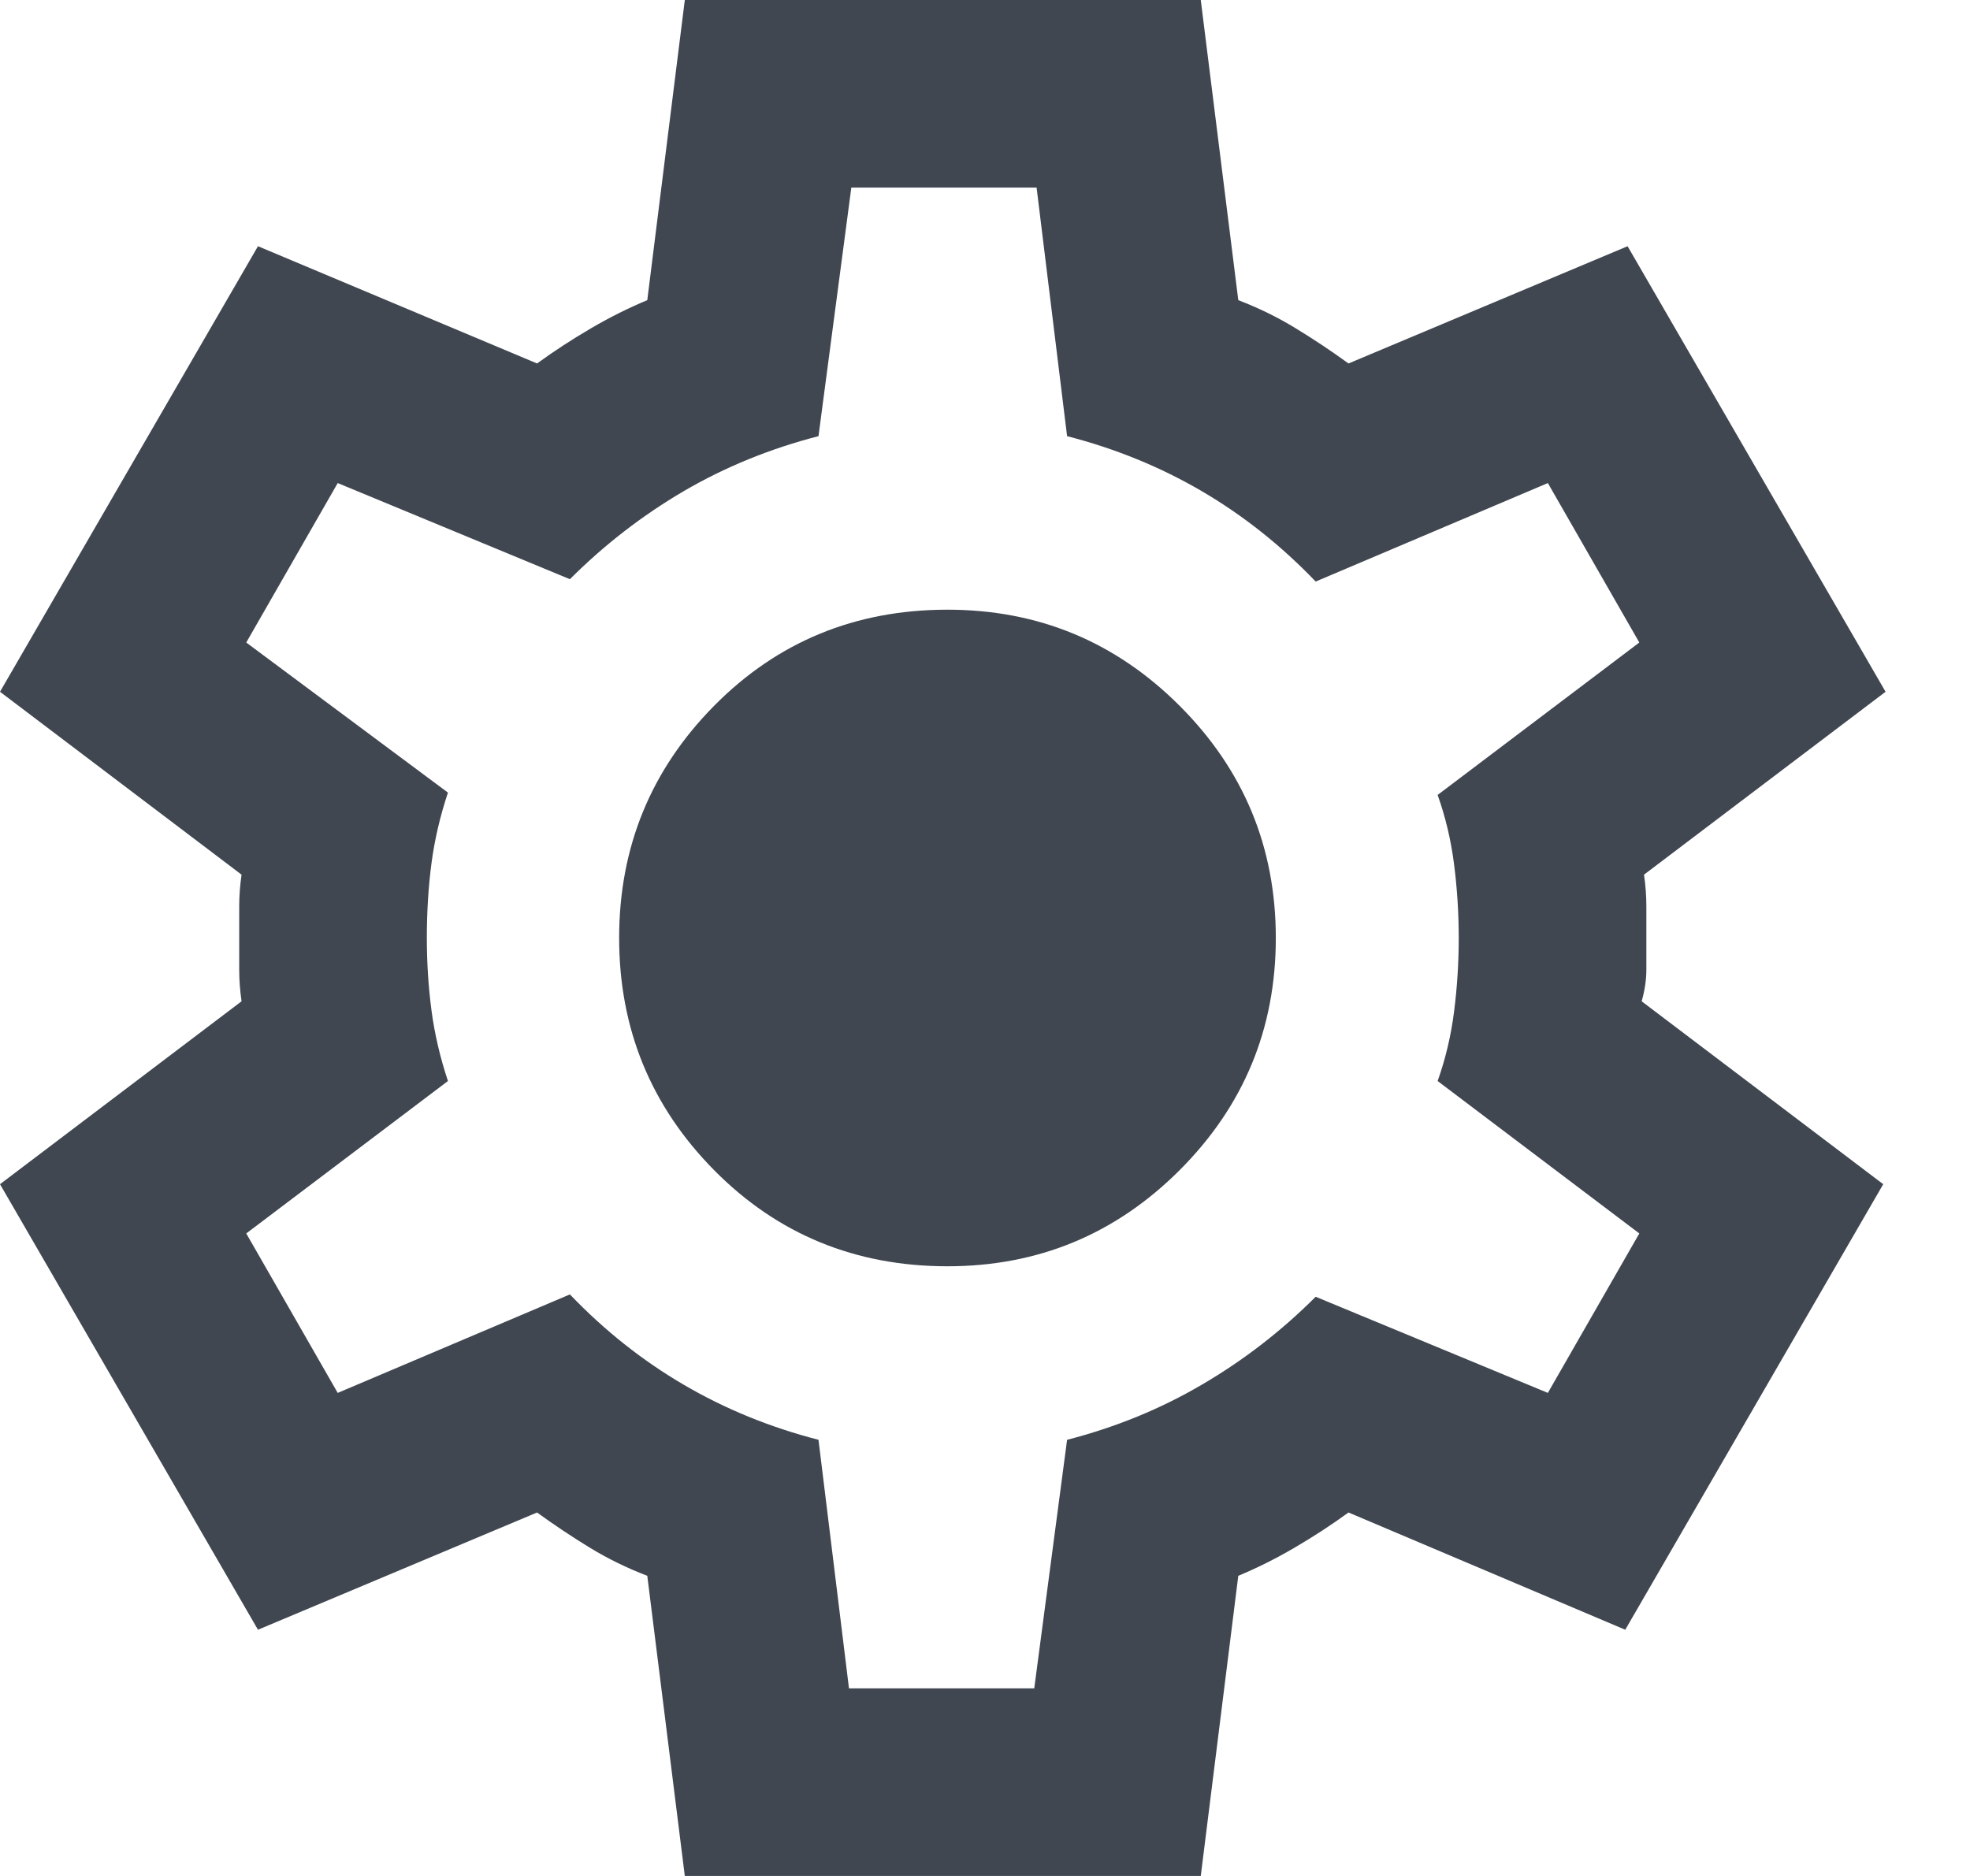
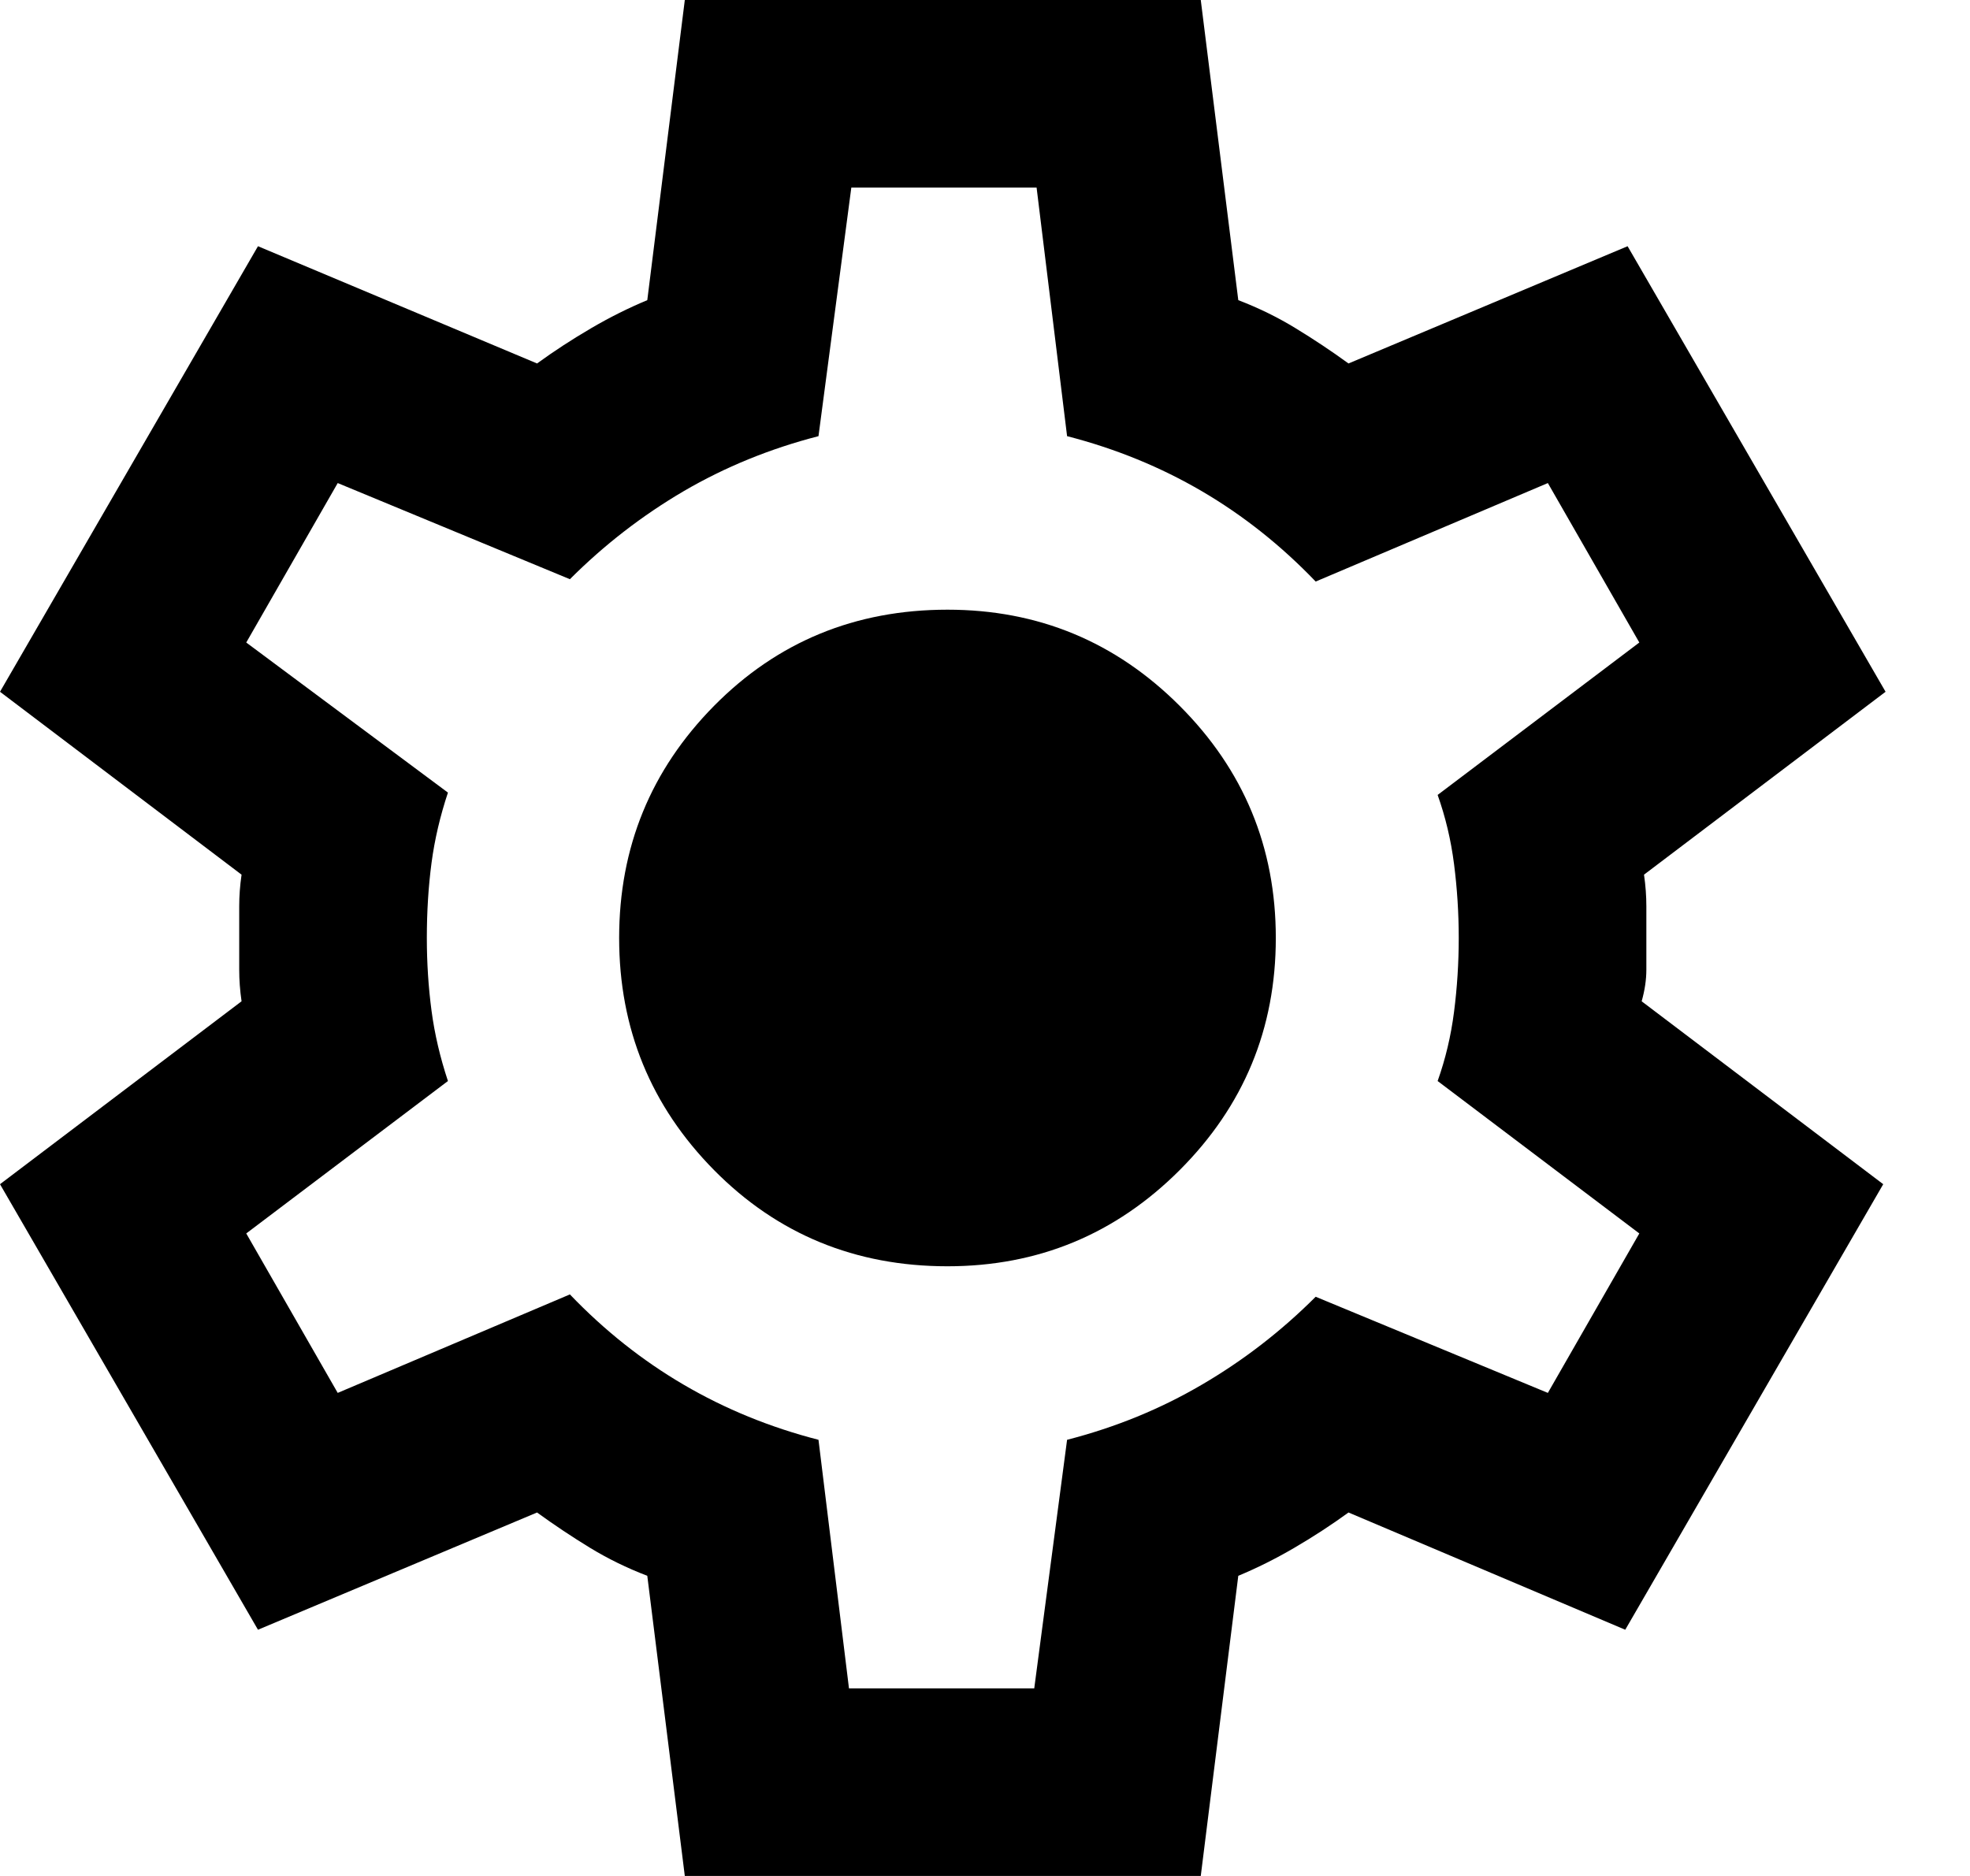
<svg xmlns="http://www.w3.org/2000/svg" width="21" height="20" viewBox="0 0 21 20" fill="none">
-   <path d="M7.3 20L6.9 16.8C6.683 16.717 6.479 16.617 6.287 16.5C6.096 16.383 5.908 16.258 5.725 16.125L2.75 17.375L0 12.625L2.575 10.675C2.558 10.558 2.55 10.446 2.55 10.338C2.55 10.229 2.55 10.117 2.55 10C2.55 9.883 2.55 9.771 2.55 9.662C2.55 9.554 2.558 9.442 2.575 9.325L0 7.375L2.75 2.625L5.725 3.875C5.908 3.742 6.1 3.617 6.3 3.5C6.5 3.383 6.7 3.283 6.9 3.2L7.3 0H12.8L13.2 3.2C13.417 3.283 13.621 3.383 13.812 3.5C14.004 3.617 14.192 3.742 14.375 3.875L17.35 2.625L20.1 7.375L17.525 9.325C17.542 9.442 17.55 9.554 17.55 9.662C17.55 9.771 17.55 9.883 17.55 10C17.55 10.117 17.55 10.229 17.55 10.338C17.55 10.446 17.533 10.558 17.5 10.675L20.075 12.625L17.325 17.375L14.375 16.125C14.192 16.258 14 16.383 13.8 16.5C13.6 16.617 13.4 16.717 13.2 16.8L12.8 20H7.3ZM9.05 18H11.025L11.375 15.35C11.892 15.217 12.371 15.021 12.812 14.762C13.254 14.504 13.658 14.192 14.025 13.825L16.5 14.85L17.475 13.15L15.325 11.525C15.408 11.292 15.467 11.046 15.5 10.787C15.533 10.529 15.55 10.267 15.55 10C15.55 9.733 15.533 9.471 15.5 9.213C15.467 8.954 15.408 8.708 15.325 8.475L17.475 6.85L16.5 5.15L14.025 6.2C13.658 5.817 13.254 5.496 12.812 5.237C12.371 4.979 11.892 4.783 11.375 4.65L11.05 2H9.075L8.725 4.65C8.208 4.783 7.729 4.979 7.287 5.237C6.846 5.496 6.442 5.808 6.075 6.175L3.6 5.15L2.625 6.85L4.775 8.45C4.692 8.7 4.633 8.95 4.6 9.2C4.567 9.45 4.55 9.717 4.55 10C4.55 10.267 4.567 10.525 4.6 10.775C4.633 11.025 4.692 11.275 4.775 11.525L2.625 13.15L3.6 14.85L6.075 13.8C6.442 14.183 6.846 14.504 7.287 14.762C7.729 15.021 8.208 15.217 8.725 15.35L9.05 18ZM10.1 13.5C11.067 13.5 11.892 13.158 12.575 12.475C13.258 11.792 13.6 10.967 13.6 10C13.6 9.033 13.258 8.208 12.575 7.525C11.892 6.842 11.067 6.5 10.1 6.5C9.117 6.5 8.287 6.842 7.612 7.525C6.938 8.208 6.6 9.033 6.6 10C6.6 10.967 6.938 11.792 7.612 12.475C8.287 13.158 9.117 13.5 10.1 13.5Z" fill="#404751" />
+   <path d="M7.3 20L6.9 16.8C6.683 16.717 6.479 16.617 6.287 16.5C6.096 16.383 5.908 16.258 5.725 16.125L2.75 17.375L0 12.625L2.575 10.675C2.558 10.558 2.55 10.446 2.55 10.338C2.55 10.229 2.55 10.117 2.55 10C2.55 9.883 2.55 9.771 2.55 9.662C2.55 9.554 2.558 9.442 2.575 9.325L0 7.375L2.75 2.625L5.725 3.875C5.908 3.742 6.1 3.617 6.3 3.5C6.5 3.383 6.7 3.283 6.9 3.2L7.3 0H12.8L13.2 3.2C13.417 3.283 13.621 3.383 13.812 3.5C14.004 3.617 14.192 3.742 14.375 3.875L17.35 2.625L20.1 7.375L17.525 9.325C17.542 9.442 17.55 9.554 17.55 9.662C17.55 9.771 17.55 9.883 17.55 10C17.55 10.117 17.55 10.229 17.55 10.338C17.55 10.446 17.533 10.558 17.5 10.675L20.075 12.625L17.325 17.375L14.375 16.125C14.192 16.258 14 16.383 13.8 16.5C13.6 16.617 13.4 16.717 13.2 16.8L12.8 20H7.3ZM9.05 18H11.025L11.375 15.35C11.892 15.217 12.371 15.021 12.812 14.762C13.254 14.504 13.658 14.192 14.025 13.825L16.5 14.85L17.475 13.15L15.325 11.525C15.408 11.292 15.467 11.046 15.5 10.787C15.533 10.529 15.55 10.267 15.55 10C15.55 9.733 15.533 9.471 15.5 9.213C15.467 8.954 15.408 8.708 15.325 8.475L17.475 6.85L16.5 5.15L14.025 6.2C13.658 5.817 13.254 5.496 12.812 5.237C12.371 4.979 11.892 4.783 11.375 4.65L11.05 2H9.075L8.725 4.65C8.208 4.783 7.729 4.979 7.287 5.237C6.846 5.496 6.442 5.808 6.075 6.175L3.6 5.15L2.625 6.85L4.775 8.45C4.692 8.7 4.633 8.95 4.6 9.2C4.567 9.45 4.55 9.717 4.55 10C4.55 10.267 4.567 10.525 4.6 10.775C4.633 11.025 4.692 11.275 4.775 11.525L2.625 13.15L3.6 14.85L6.075 13.8C6.442 14.183 6.846 14.504 7.287 14.762C7.729 15.021 8.208 15.217 8.725 15.35L9.05 18ZM10.1 13.5C11.067 13.5 11.892 13.158 12.575 12.475C13.258 11.792 13.6 10.967 13.6 10C13.6 9.033 13.258 8.208 12.575 7.525C11.892 6.842 11.067 6.5 10.1 6.5C9.117 6.5 8.287 6.842 7.612 7.525C6.938 8.208 6.6 9.033 6.6 10C6.6 10.967 6.938 11.792 7.612 12.475C8.287 13.158 9.117 13.5 10.1 13.5Z" fill="currentColor" />
</svg>
